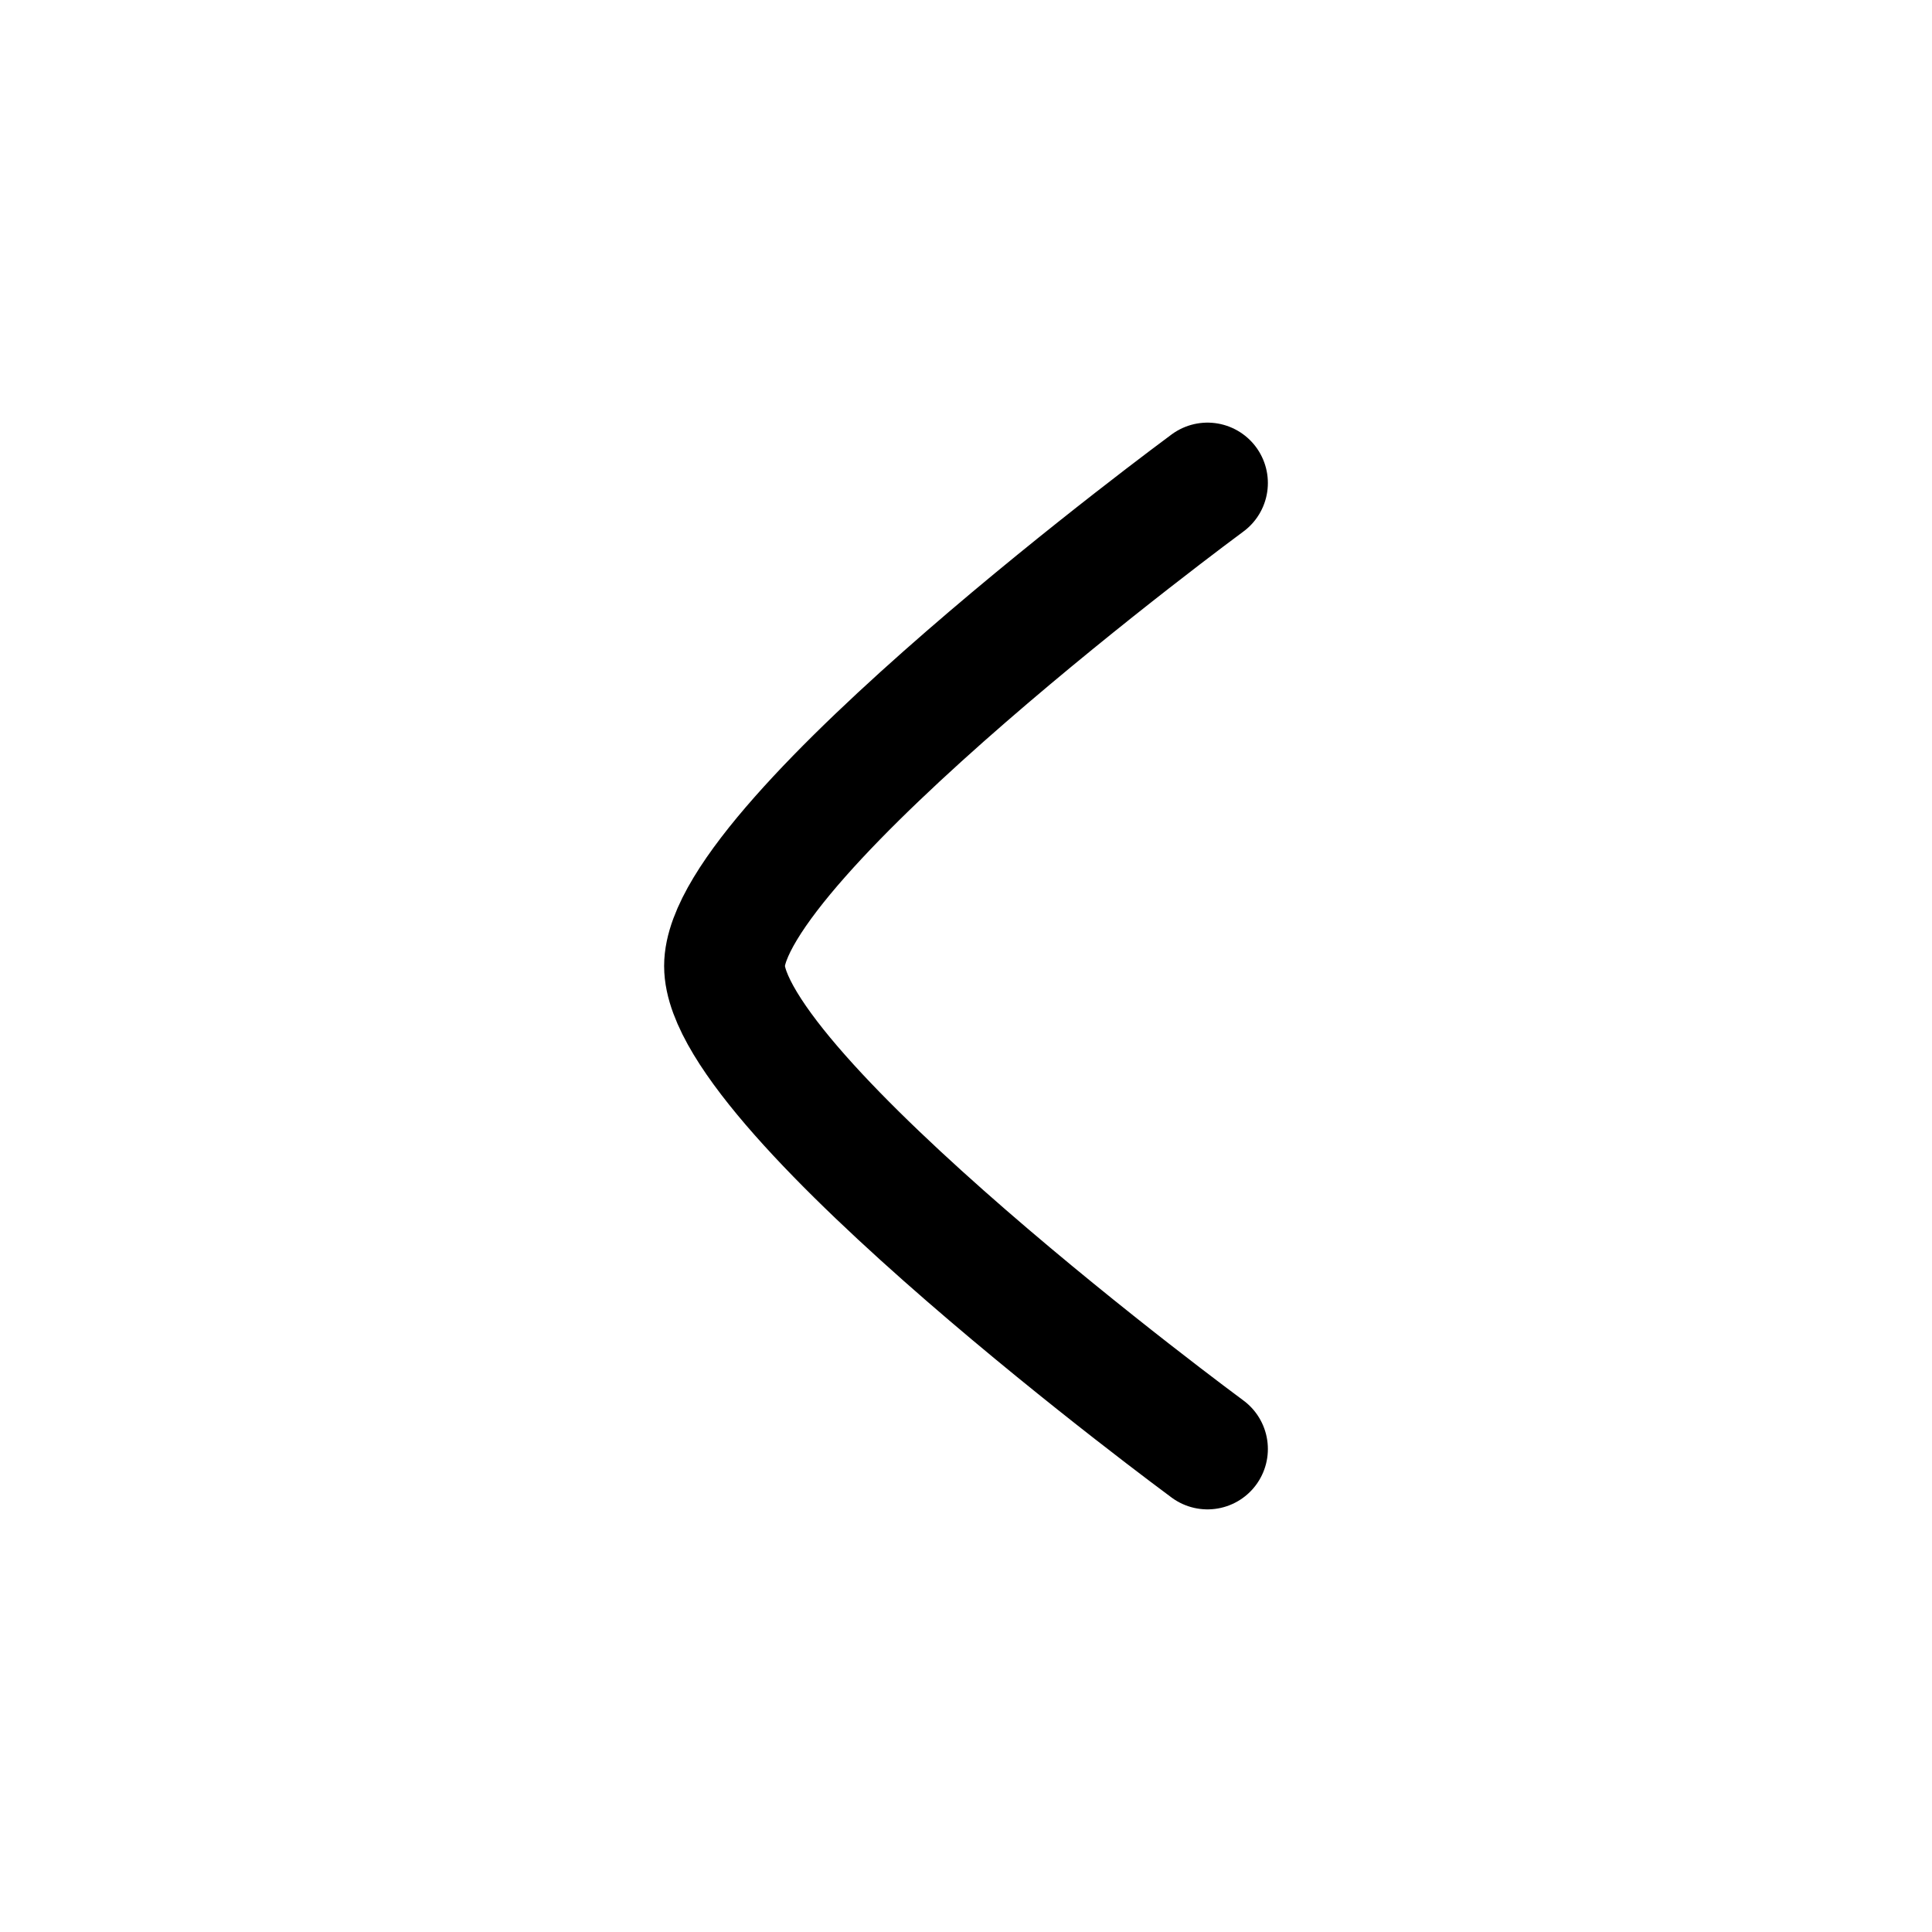
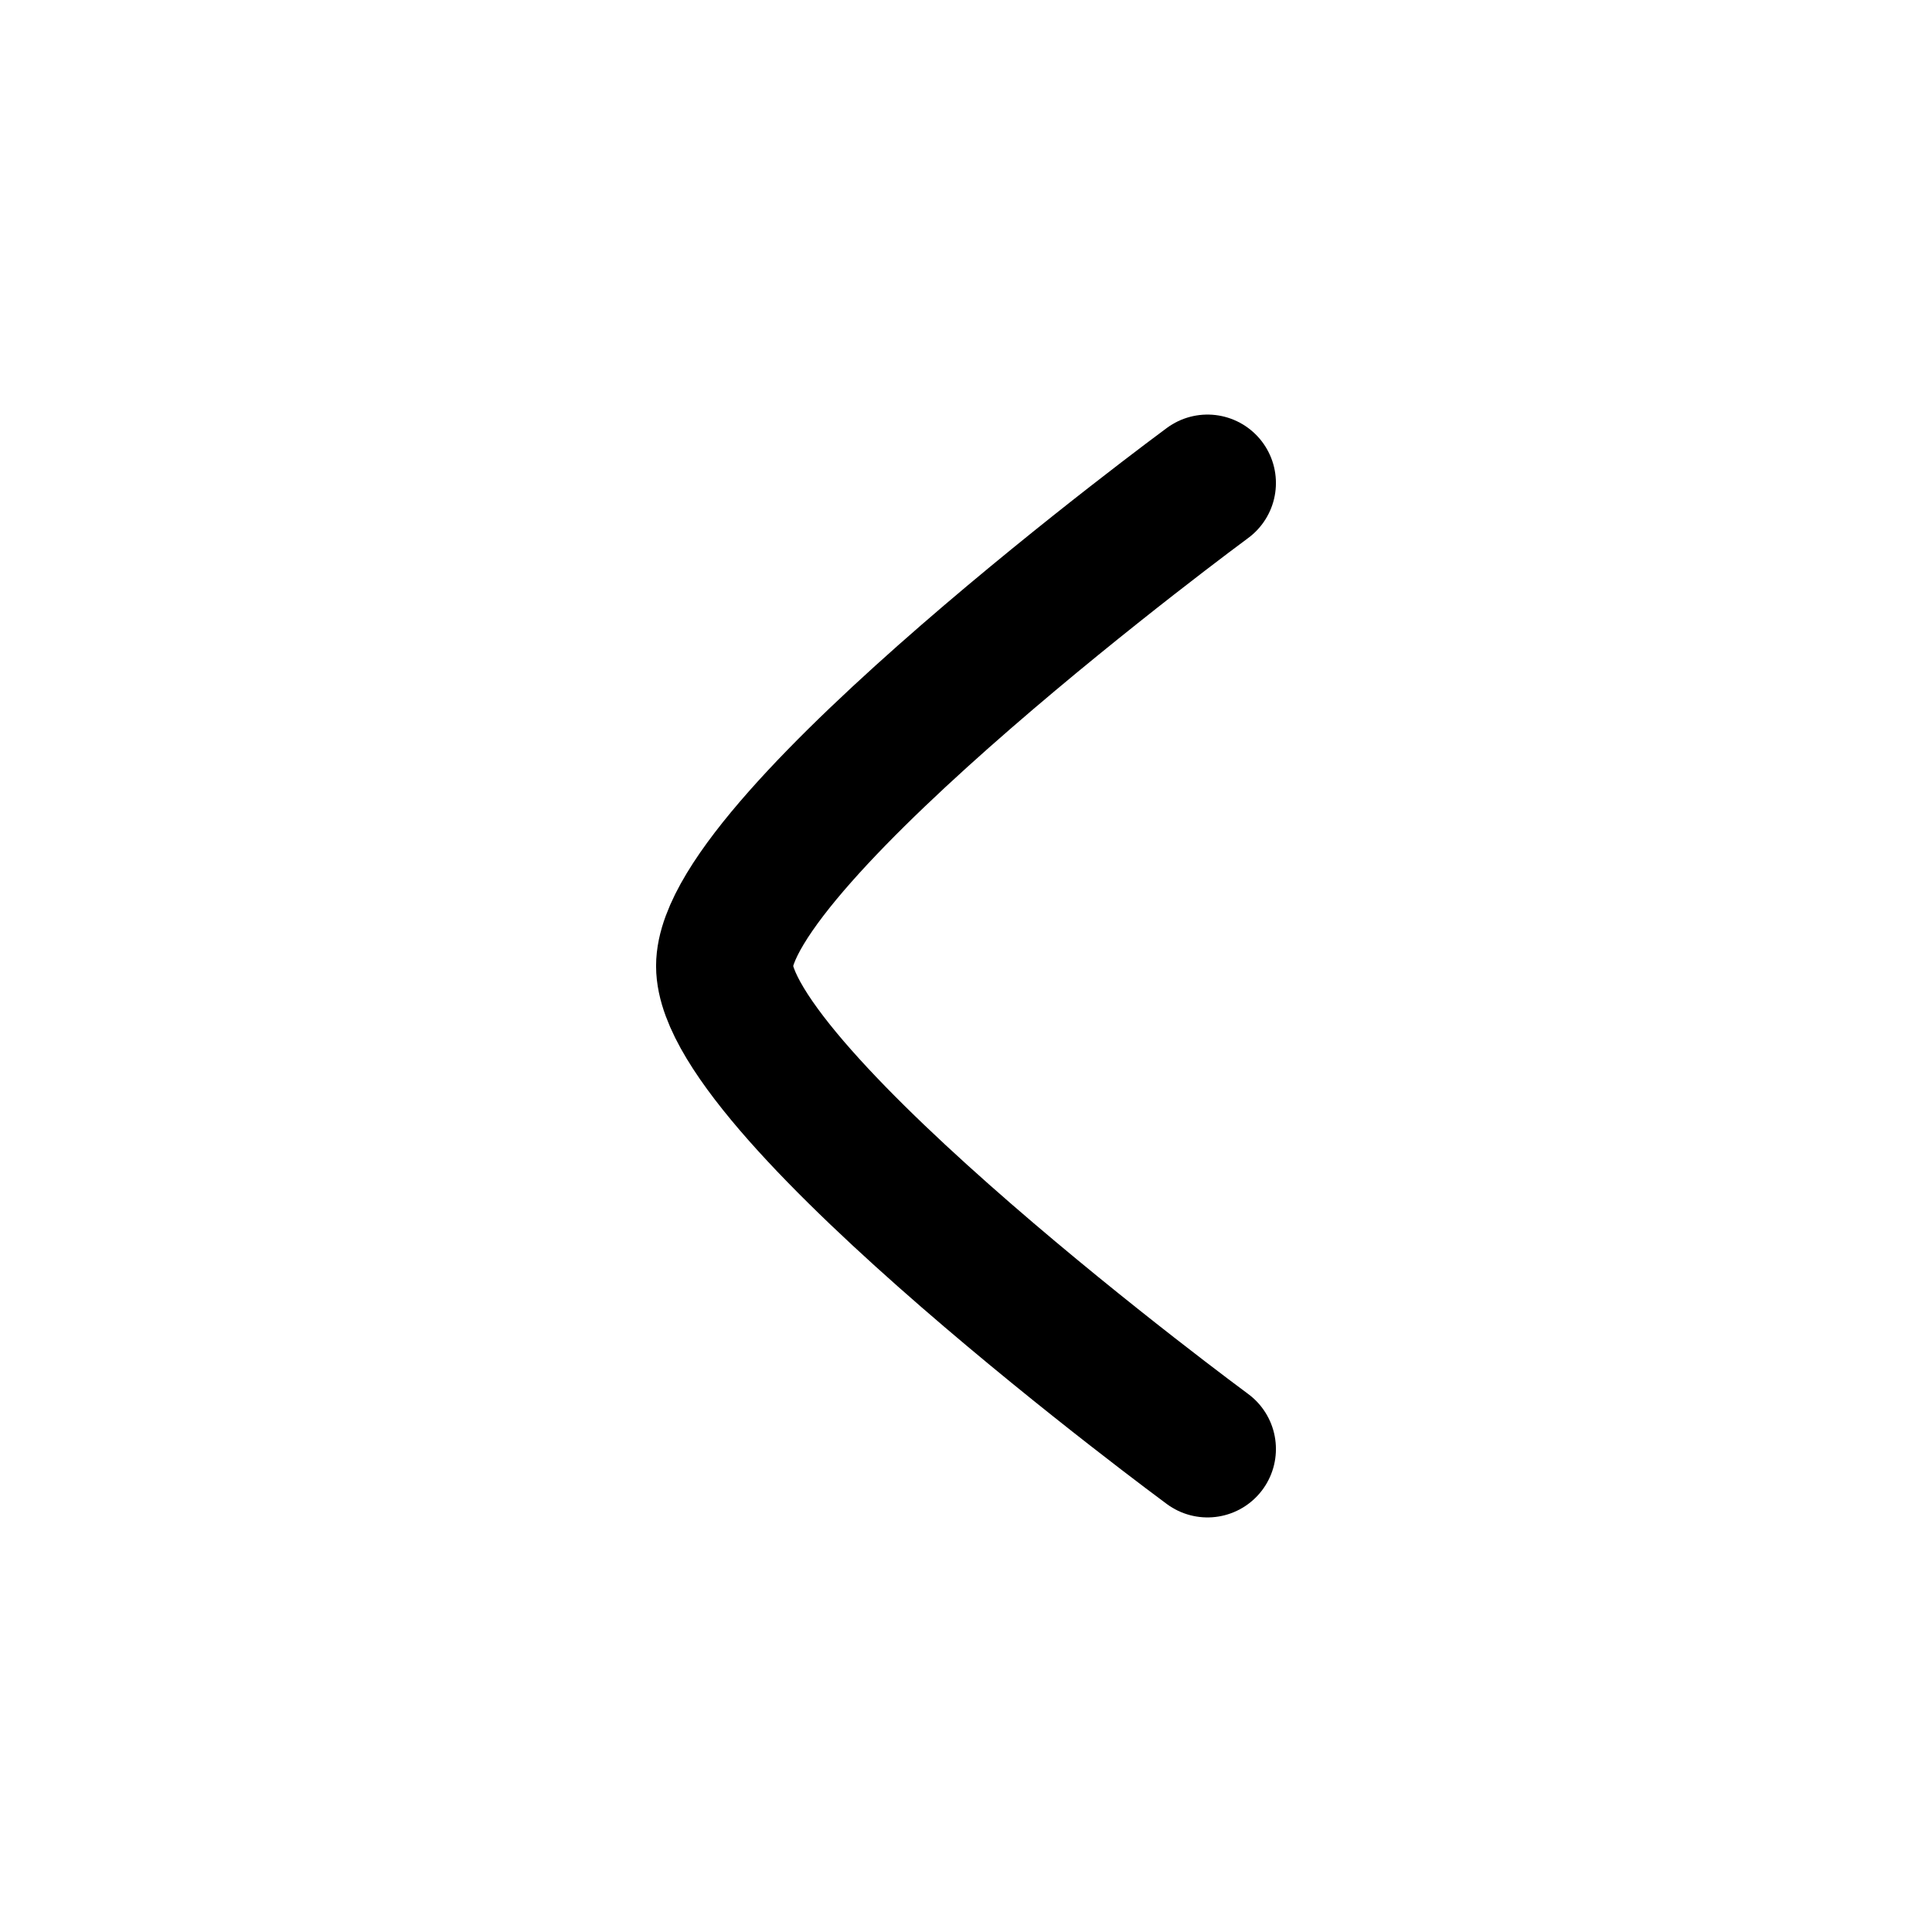
<svg xmlns="http://www.w3.org/2000/svg" width="24" height="24" viewBox="0 0 24 24" fill="none">
-   <path d="M15 6C15 6 9 10.419 9 12C9 13.581 15 18 15 18" stroke="currentColor" stroke-width="1.5" stroke-linecap="round" stroke-linejoin="round" />
+   <path d="M15 6C15 6 9 10.419 9 12C9 13.581 15 18 15 18" stroke="currentColor" stroke-width="1.7" stroke-linecap="round" stroke-linejoin="round" />
</svg>
